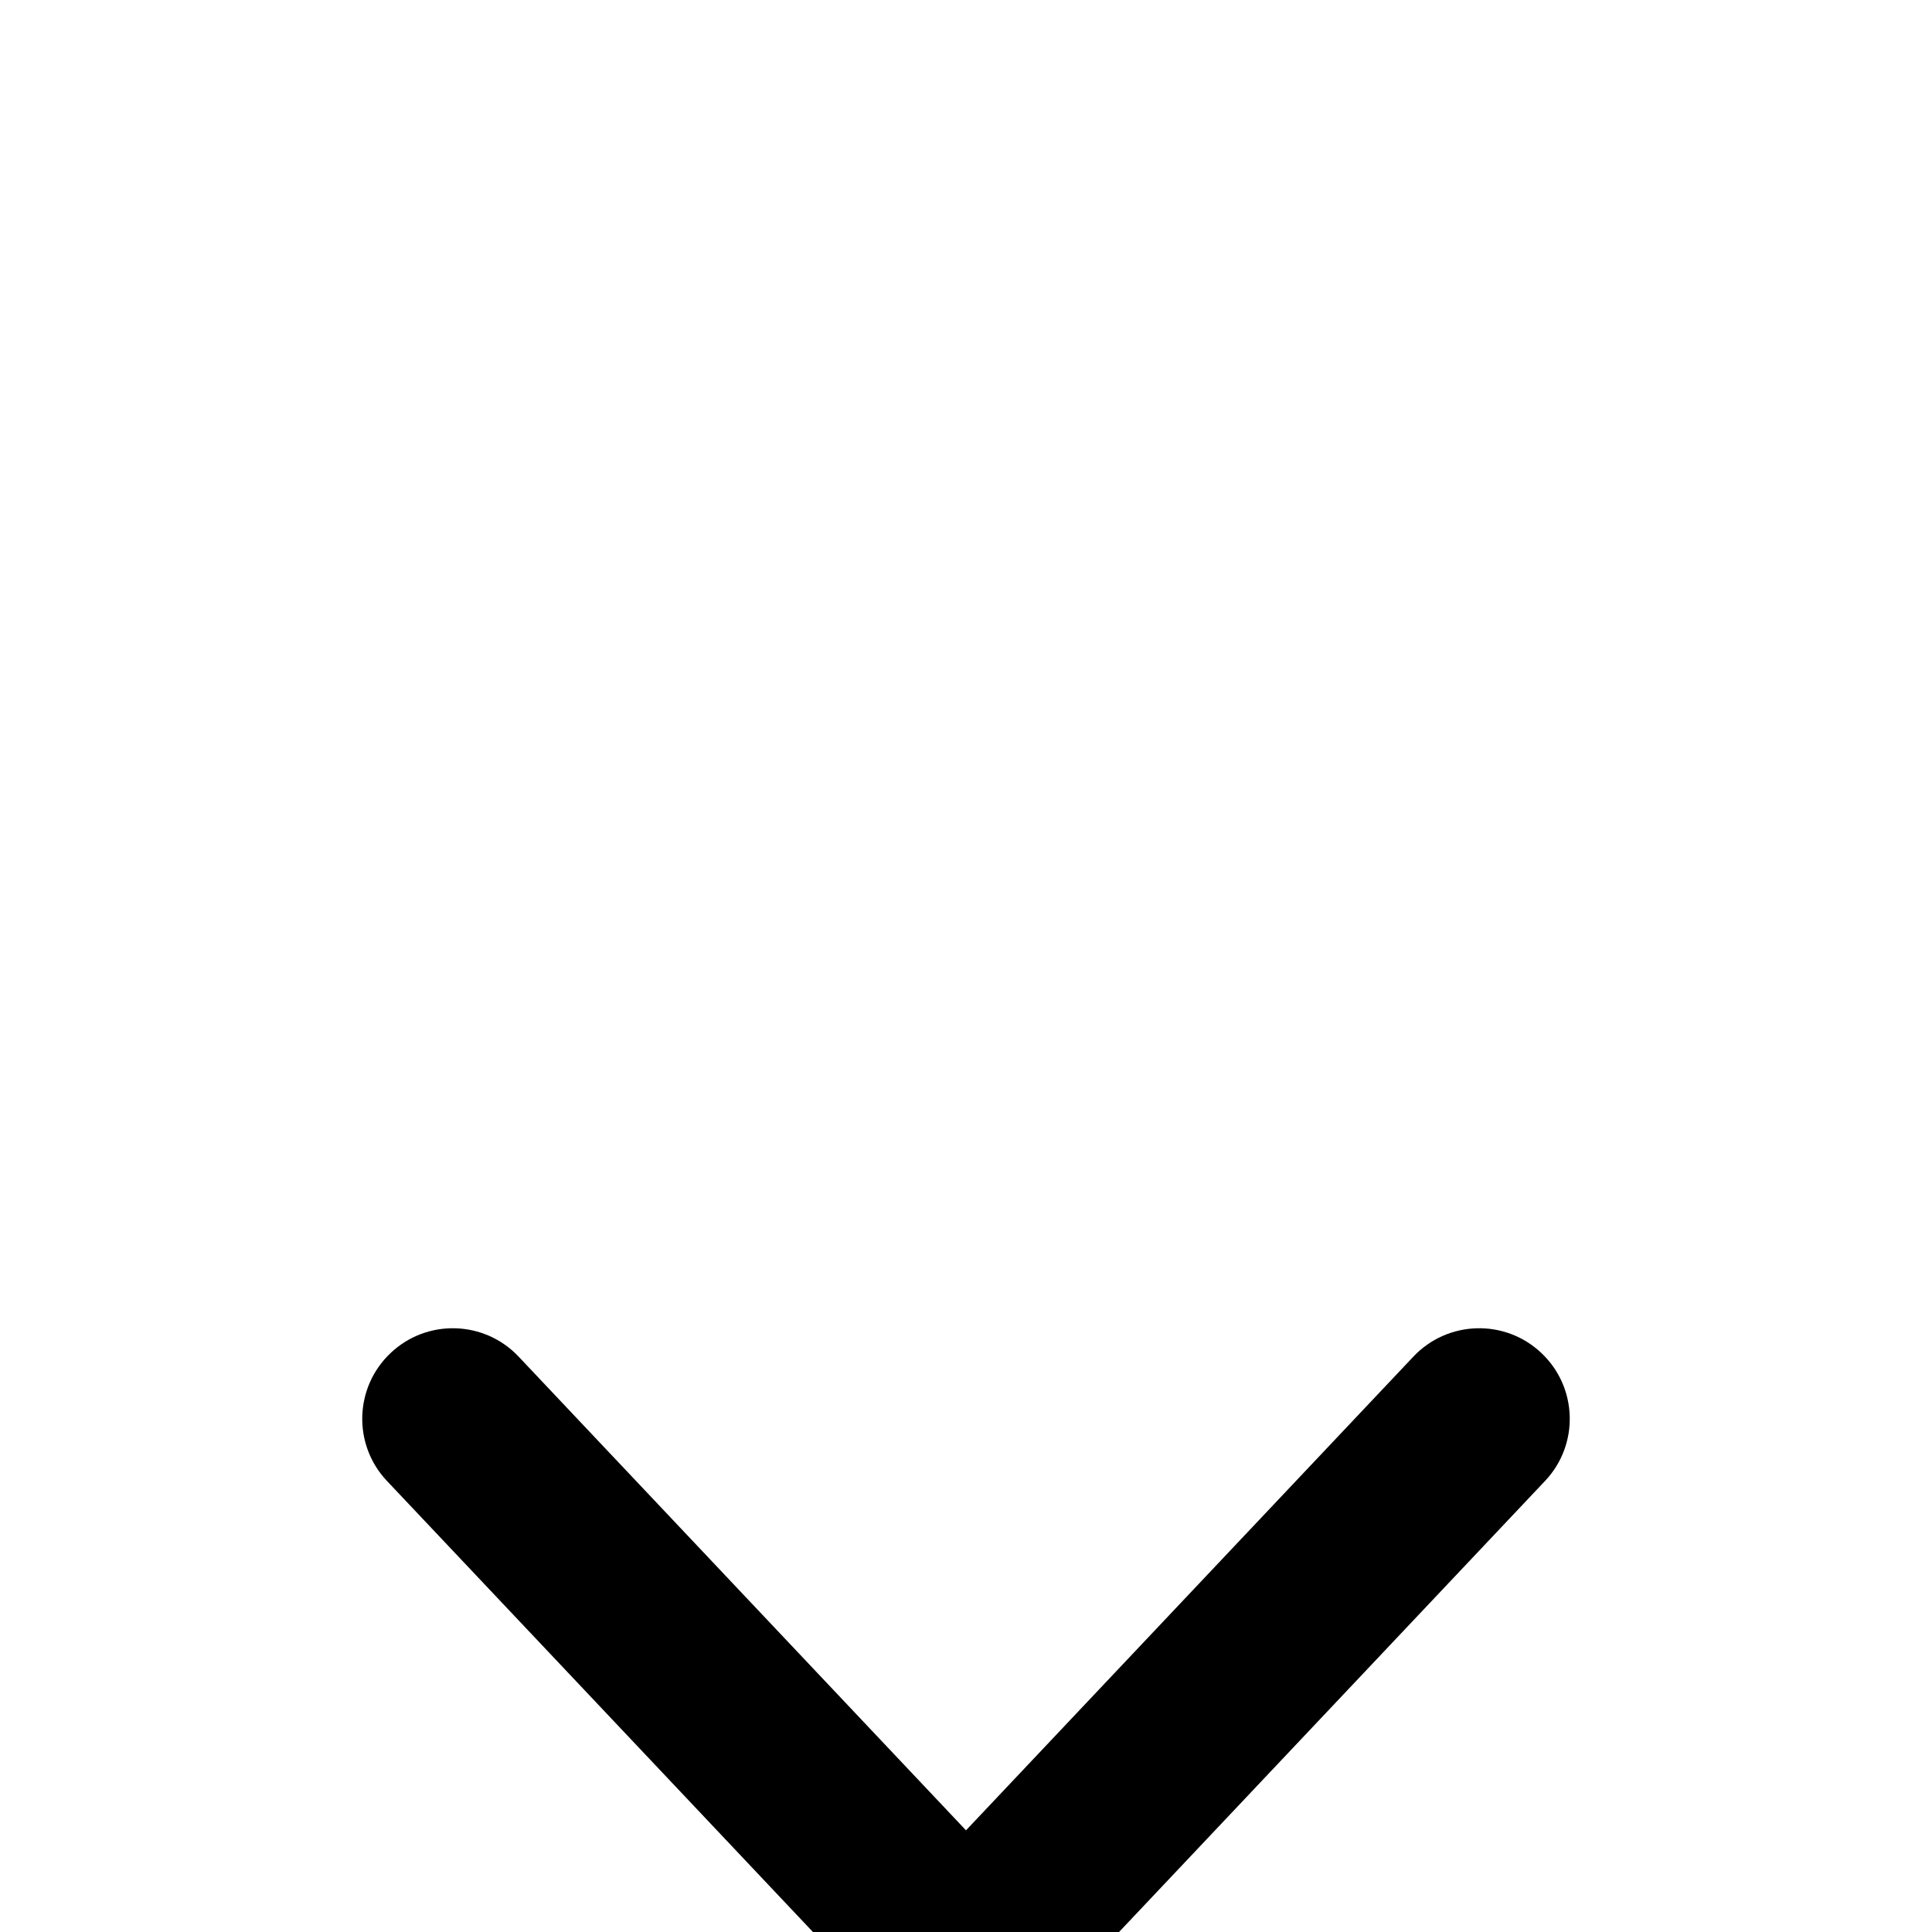
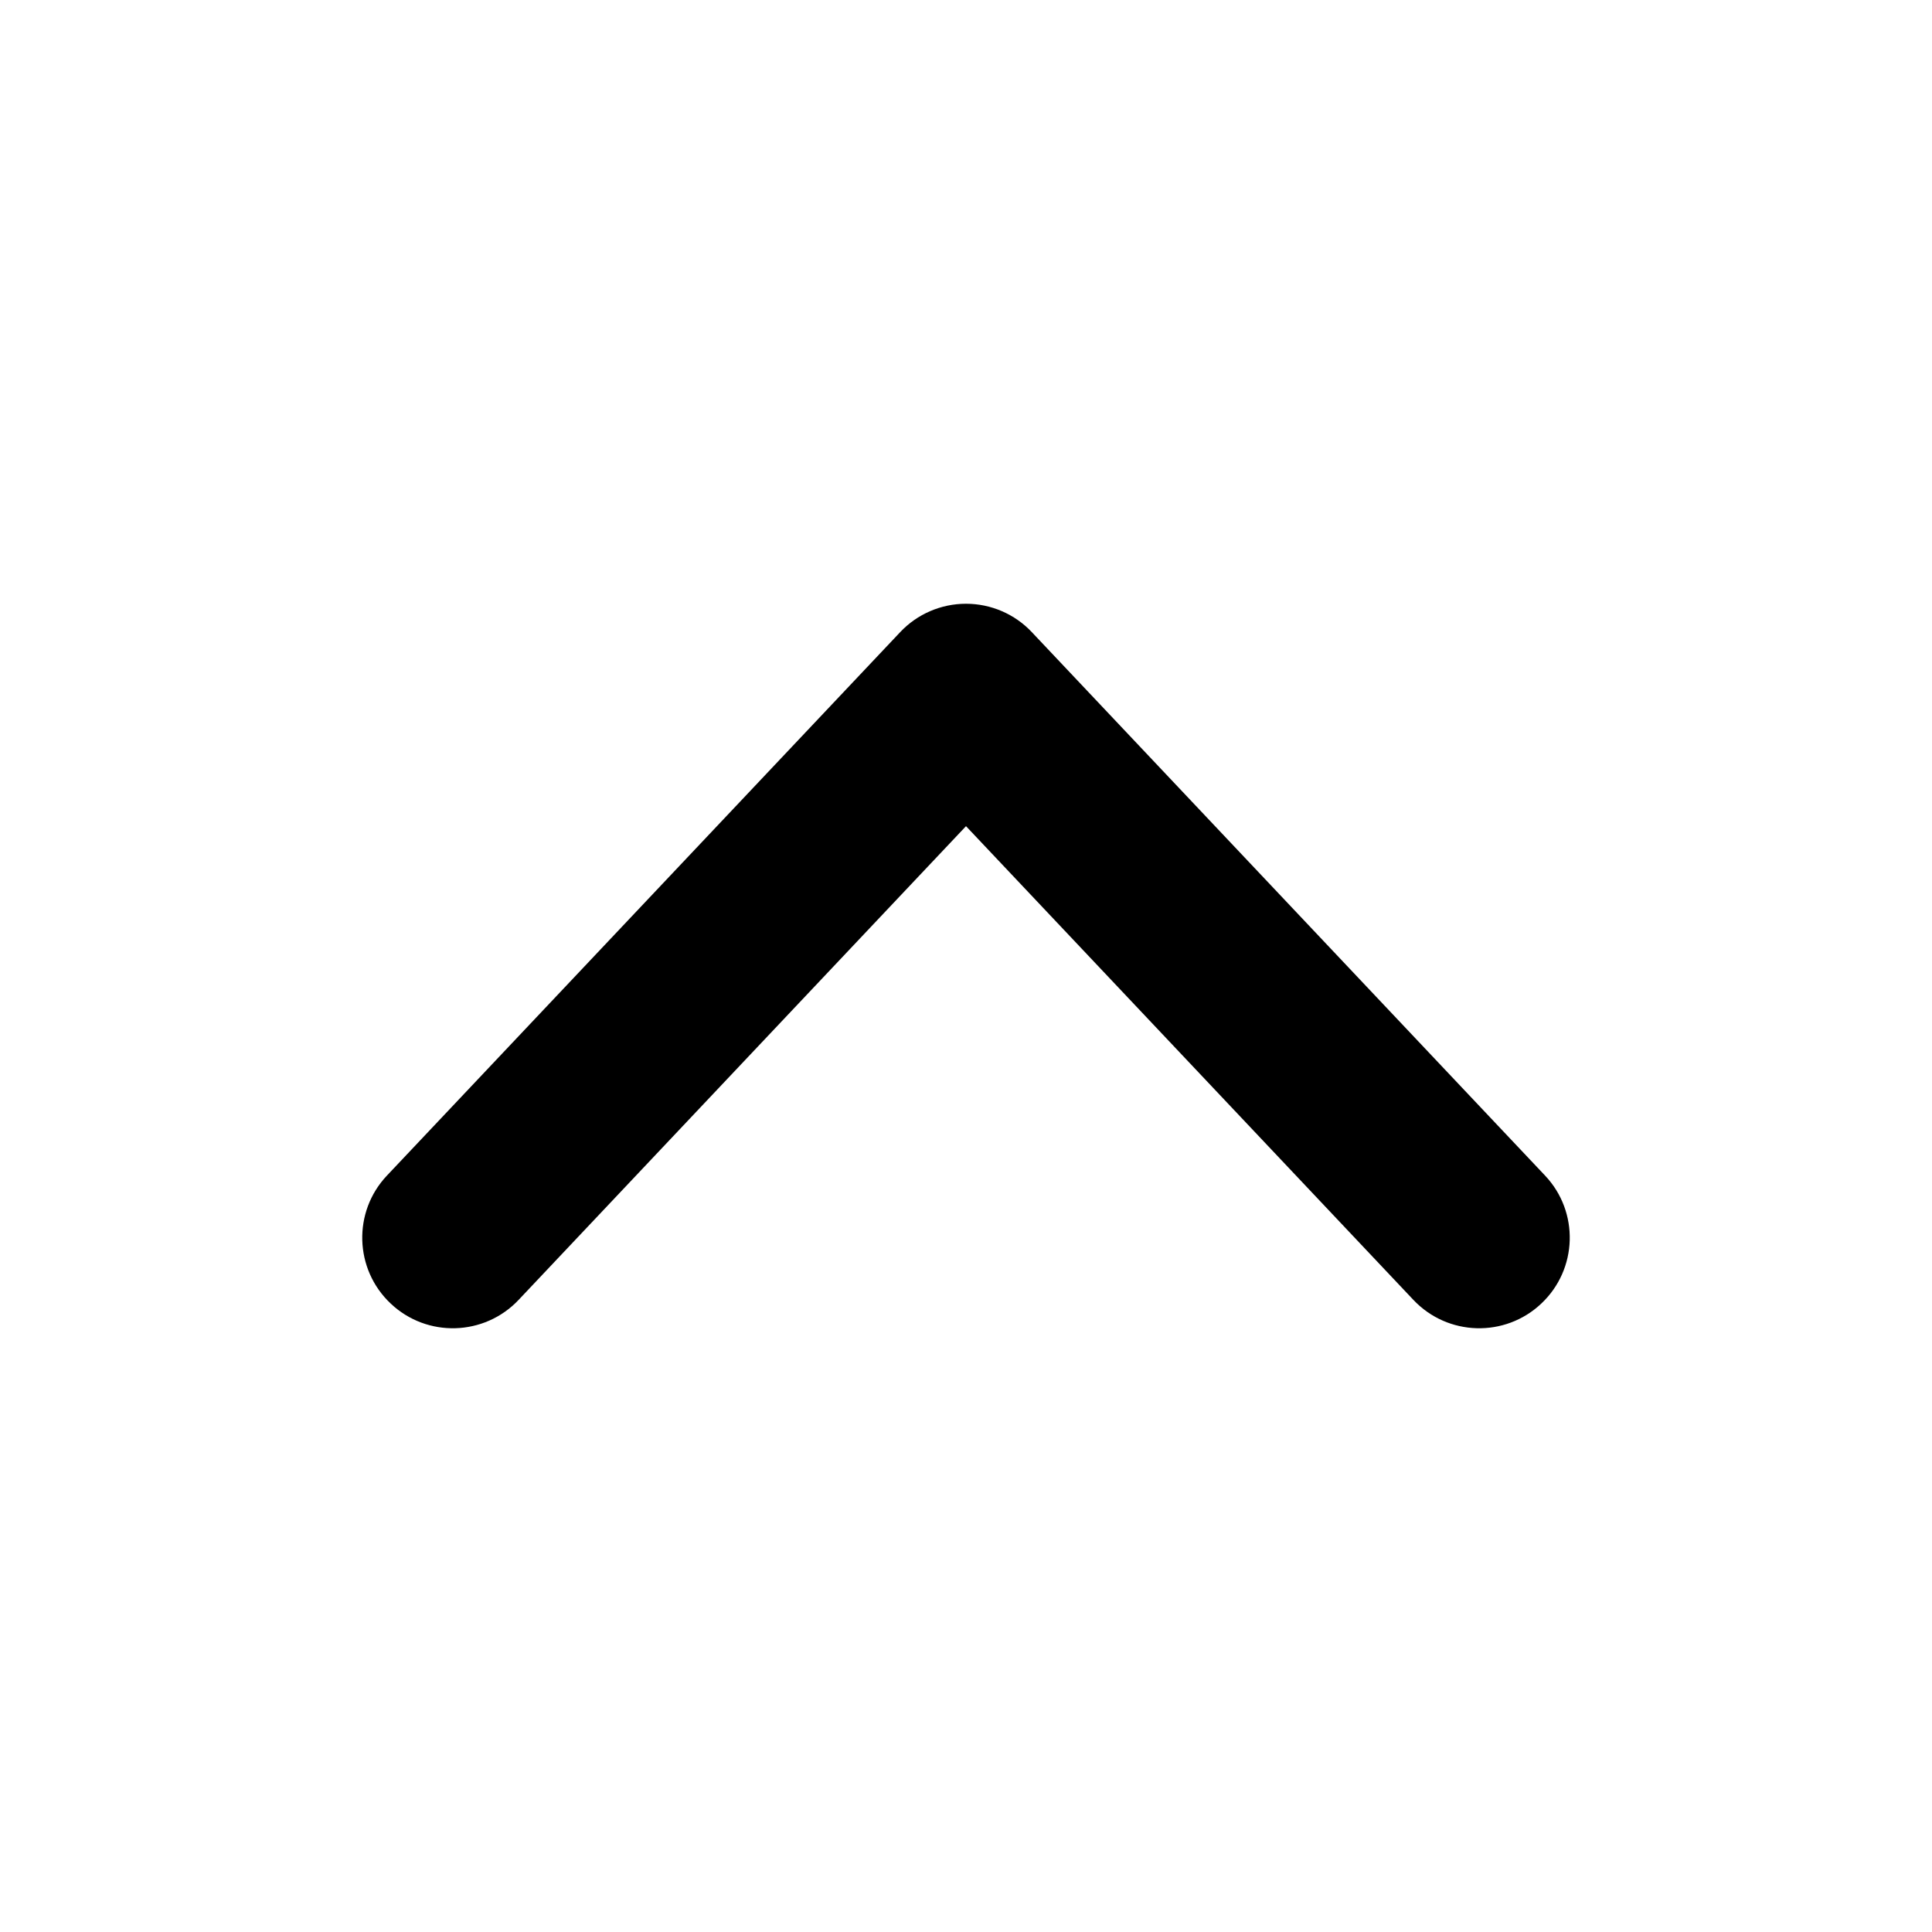
<svg xmlns="http://www.w3.org/2000/svg" viewBox="0 0 16 16" width="16" height="16" fill="currentColor">
-   <g transform="translate(2.999998, 11)">
-     <path d="M0.235 0.205C0.536 -0.08 1.011 -0.066 1.295 0.235L5 4.158L8.705 0.235C8.989 -0.066 9.464 -0.08 9.765 0.205C10.066 0.489 10.08 0.964 9.795 1.265L5.545 5.765C5.404 5.915 5.206 6 5 6C4.794 6 4.596 5.915 4.455 5.765L0.205 1.265C-0.08 0.964 -0.066 0.489 0.235 0.205Z" fill-rule="EVENODD" />
+   <g transform="translate(2.999998, 5)">
+     <path d="M0.235 5.795C0.536 6.08 1.011 6.066 1.295 5.765L5 1.842L8.705 5.765C8.989 6.066 9.464 6.08 9.765 5.795C10.066 5.511 10.08 5.036 9.795 4.735L5.545 0.235C5.404 0.085 5.206 0 5 0C4.794 0 4.596 0.085 4.455 0.235L0.205 4.735C-0.08 5.036 -0.066 5.511 0.235 5.795Z" fill-rule="EVENODD" />
  </g>
</svg>
